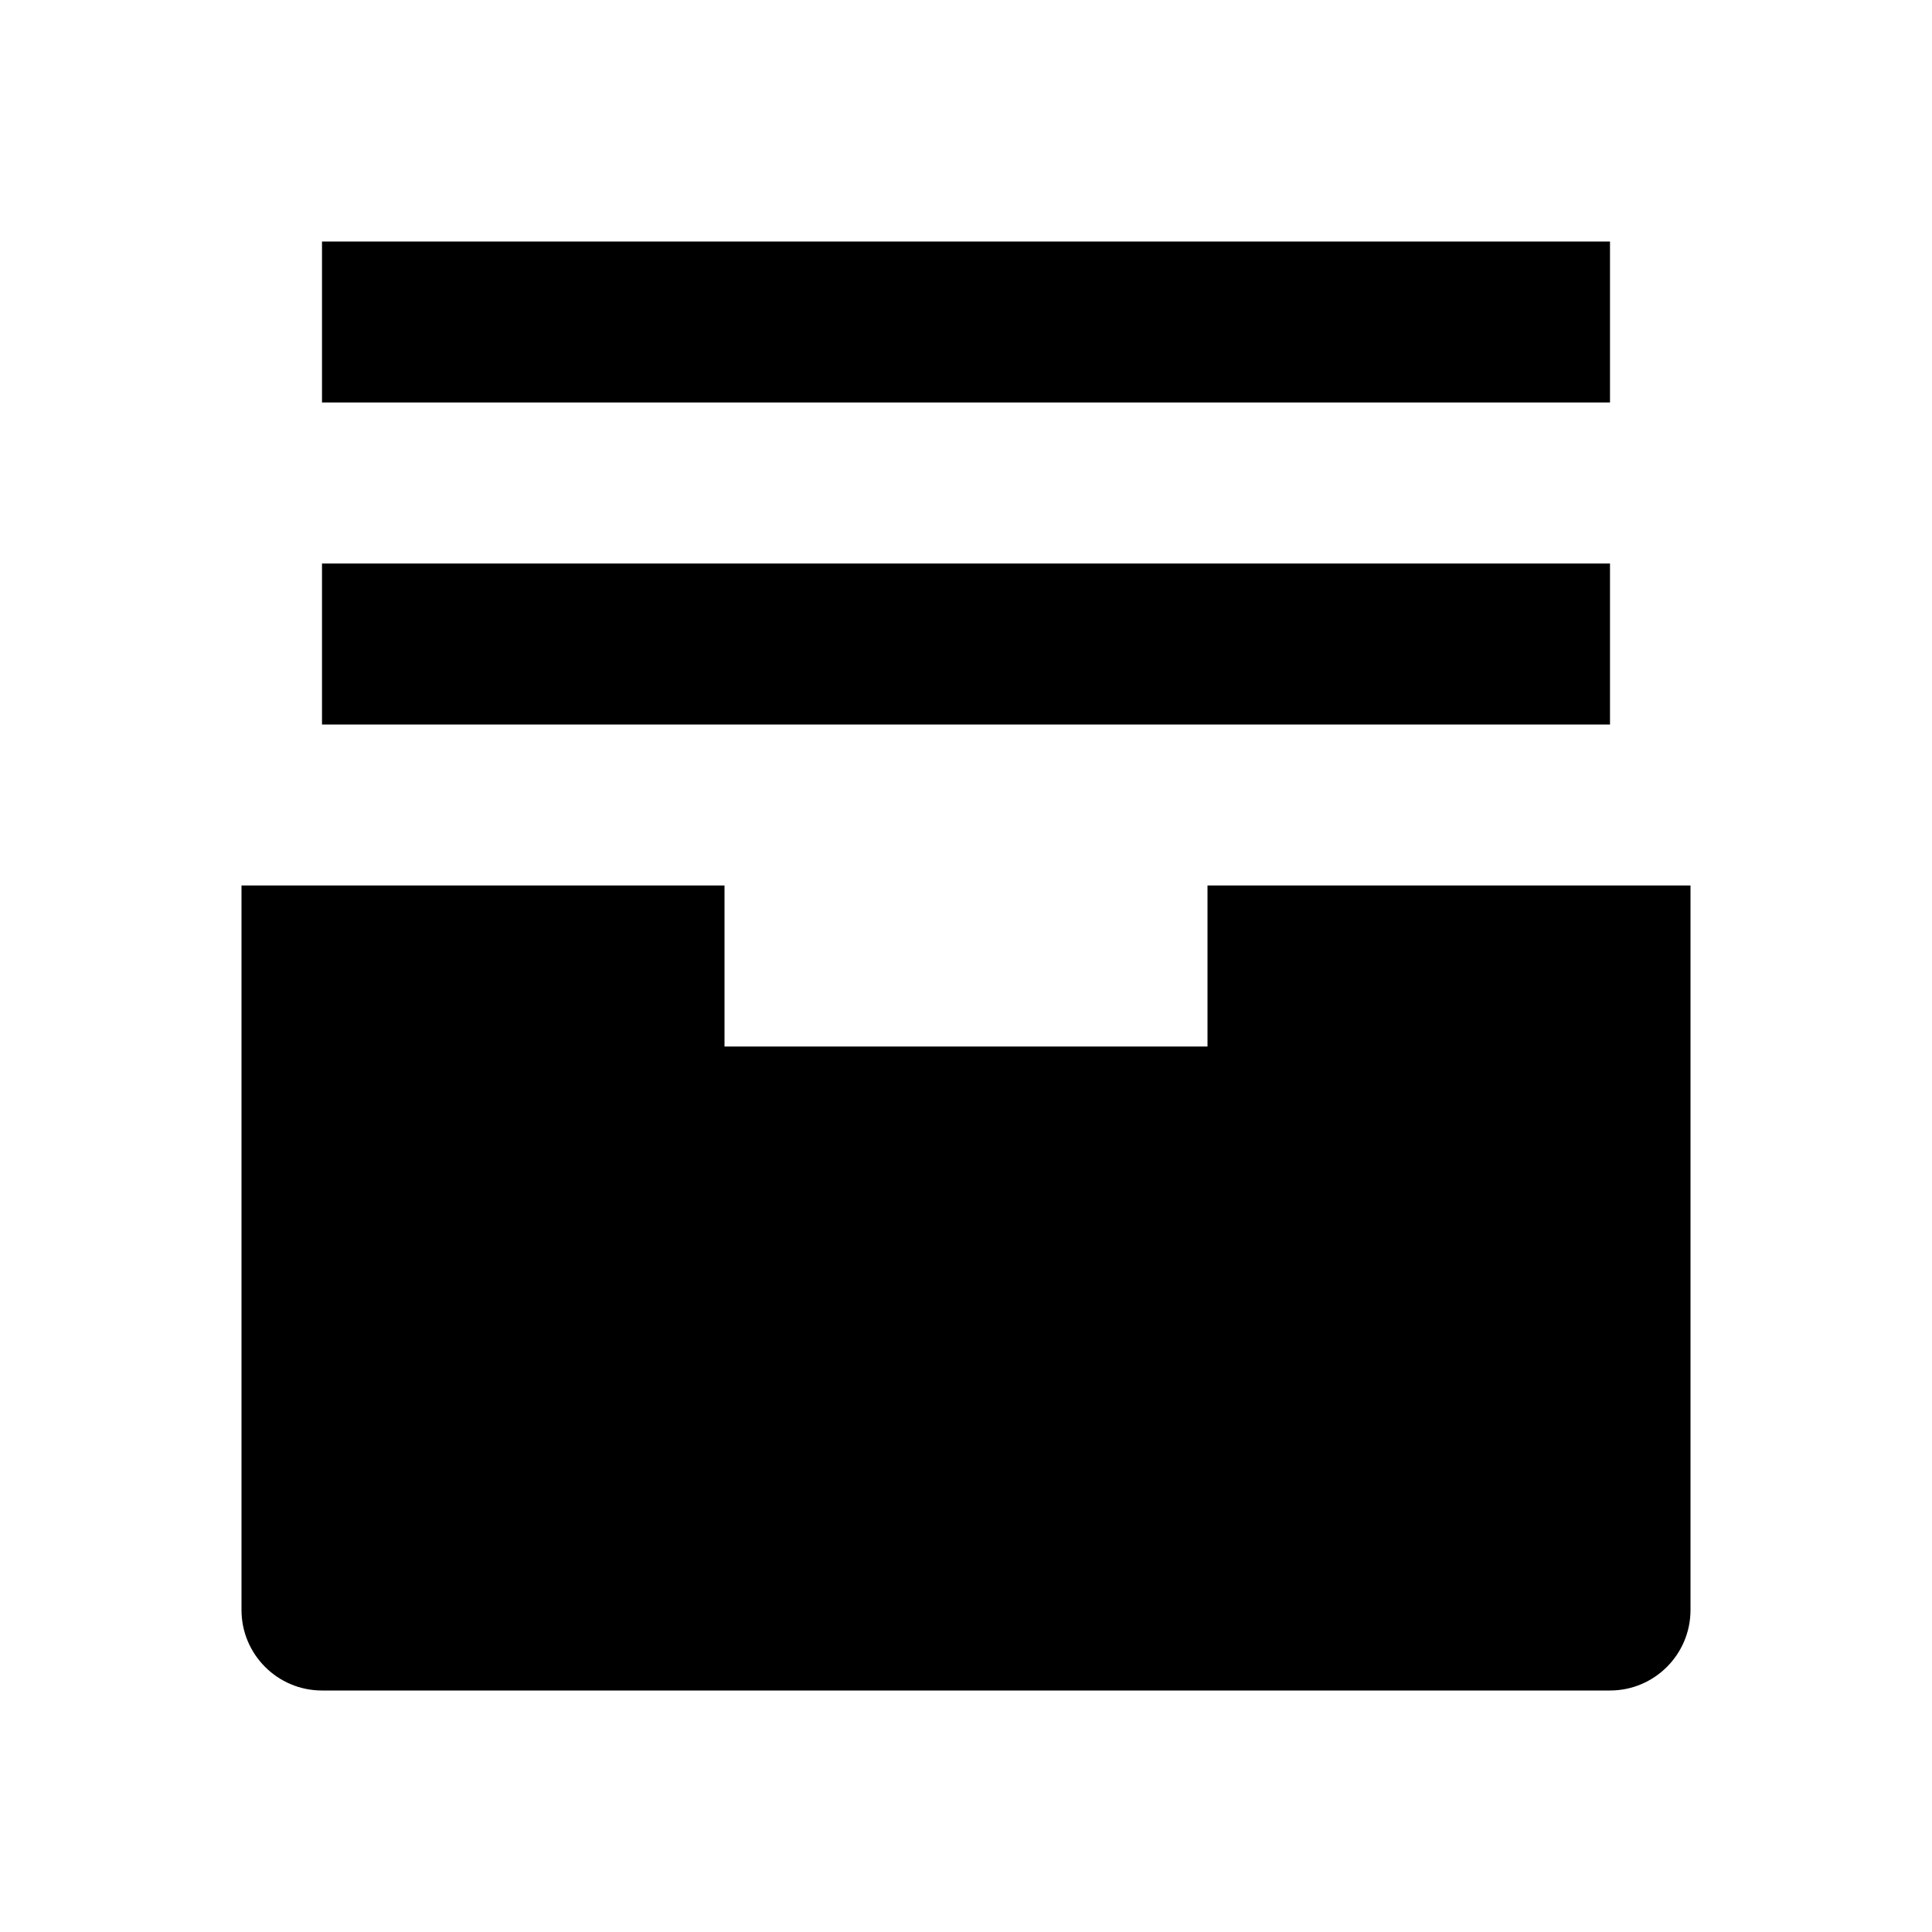
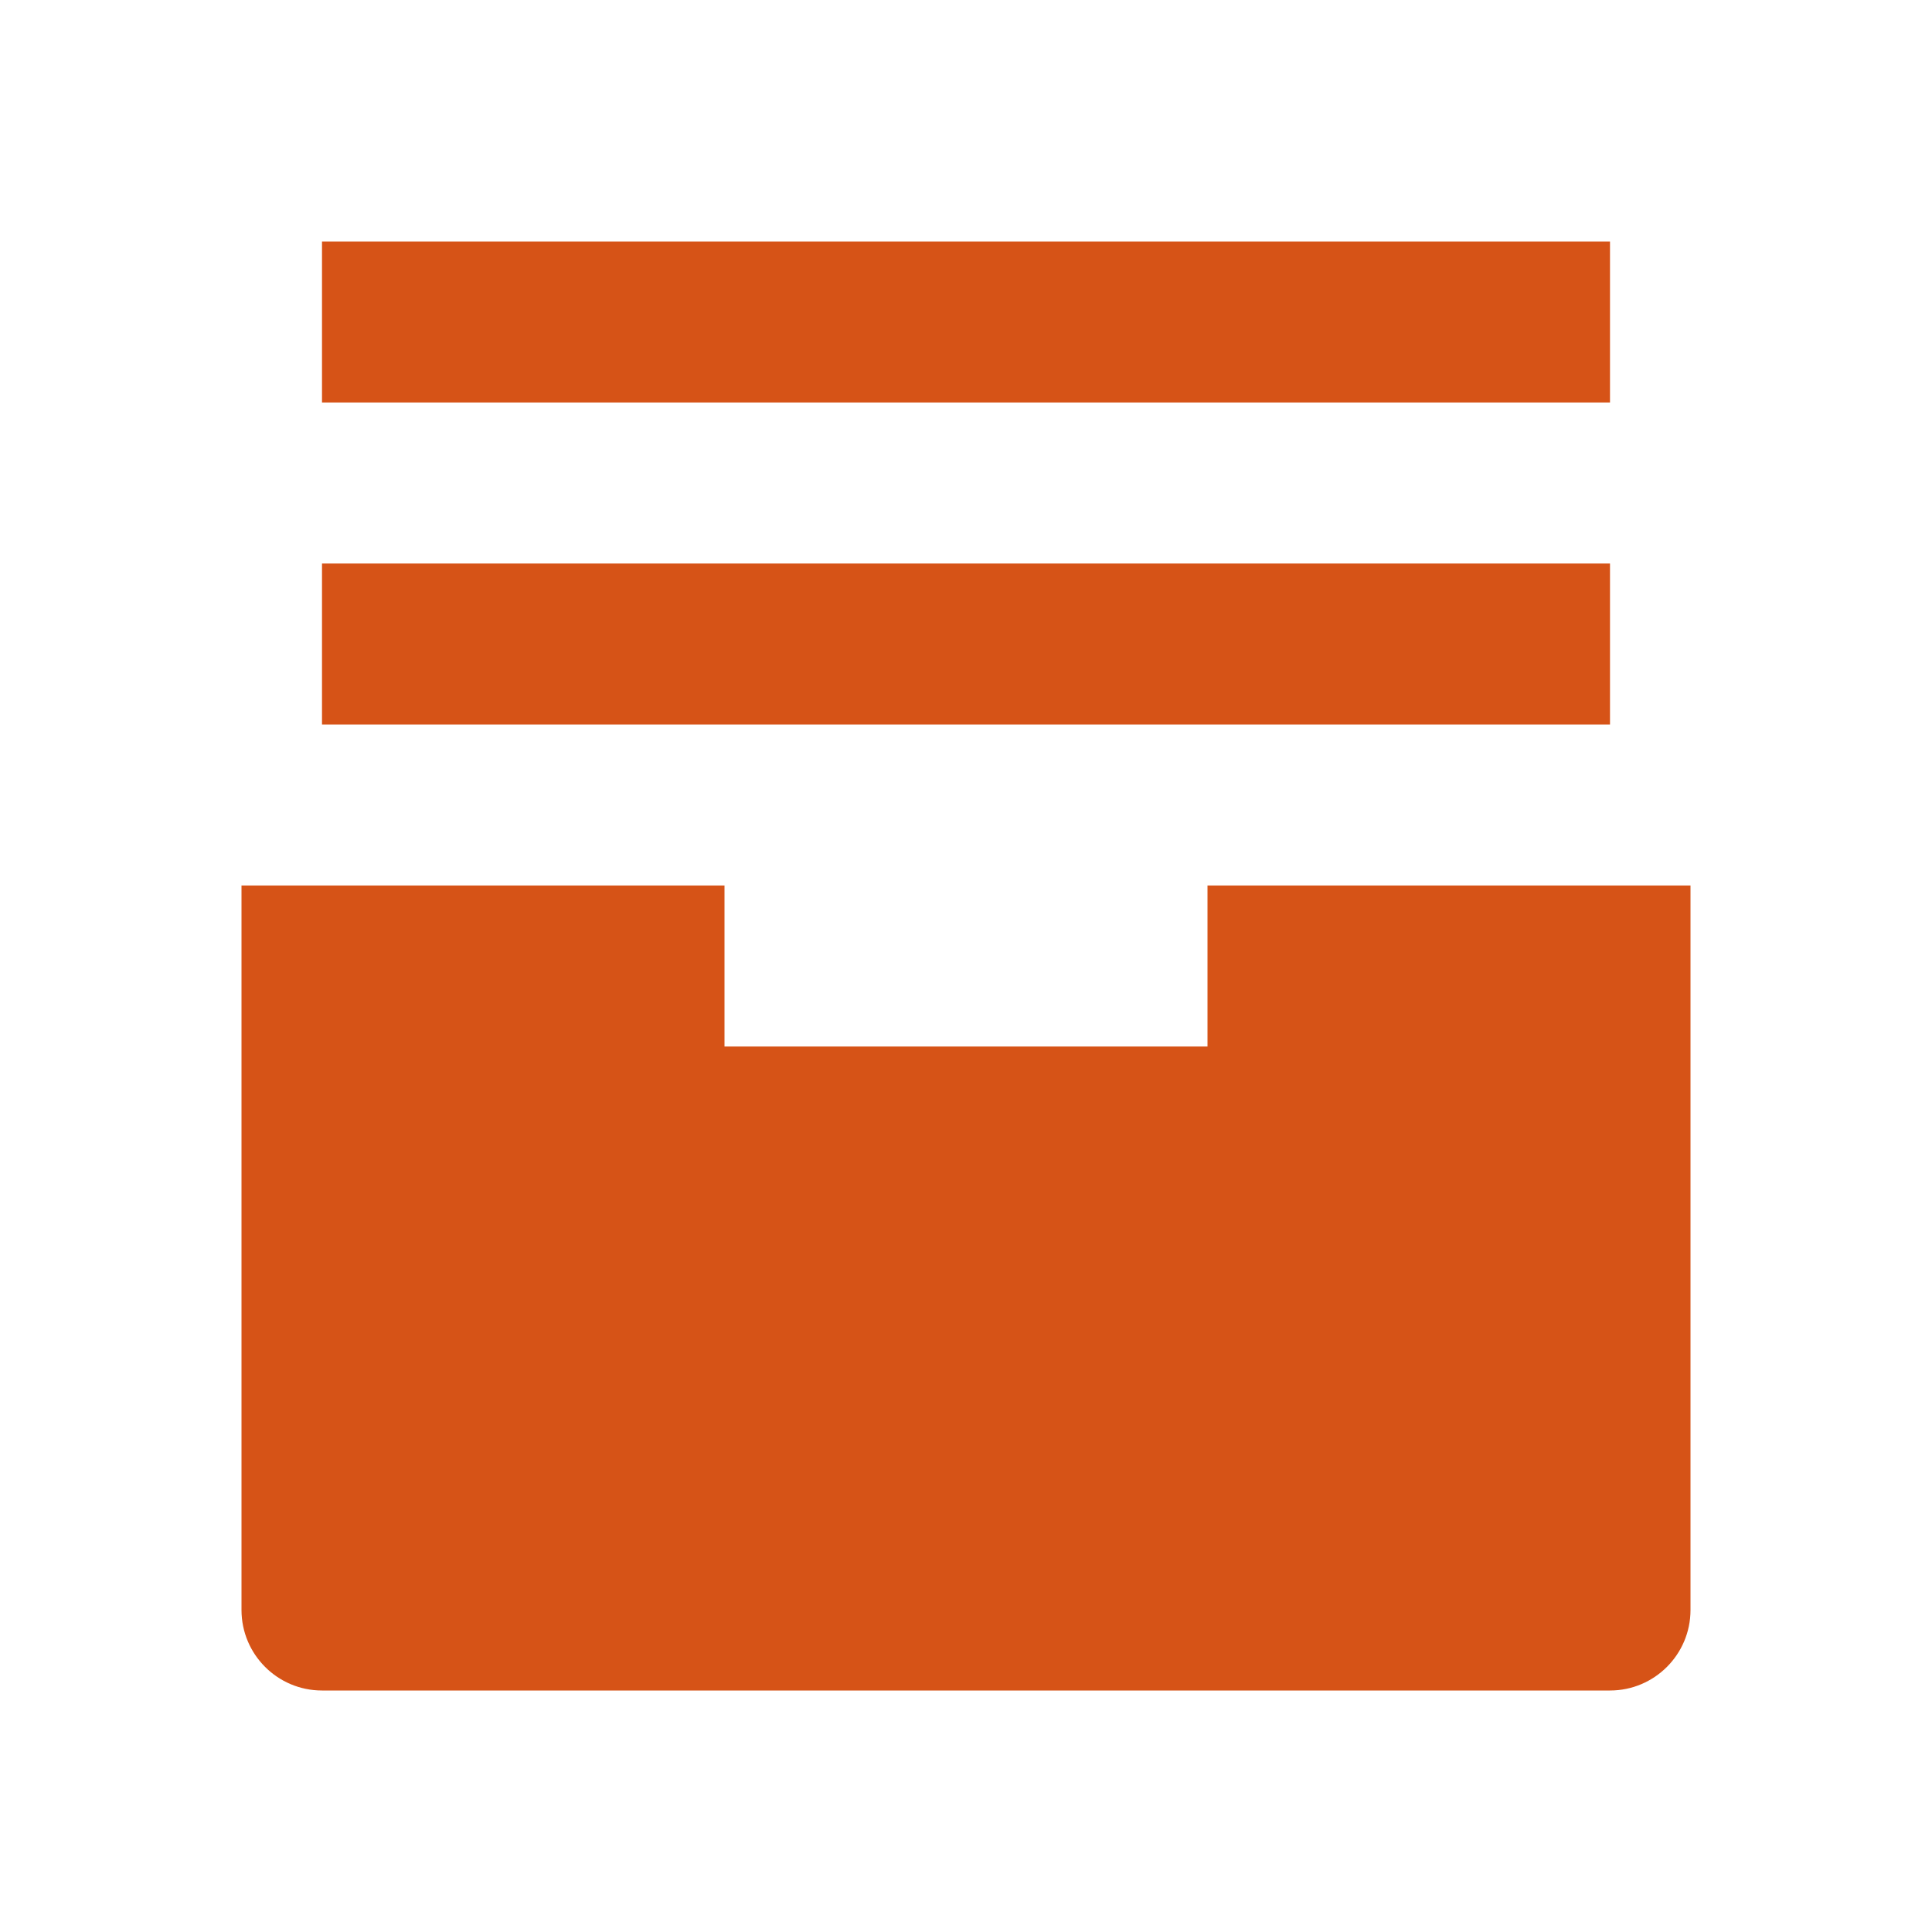
- <svg xmlns="http://www.w3.org/2000/svg" width="24" height="24" viewBox="0 0 24 24" fill="none">
-   <path d="M4 5H20V3H4V5ZM20 9H4V7H20V9ZM9 13H15V11H21V20C21 20.552 20.552 21 20 21H4C3.448 21 3 20.552 3 20V11H9V13Z" fill="black" />
+ <svg xmlns="http://www.w3.org/2000/svg" width="24" height="24" viewBox="0 0 24 24" fill="#d65317">
+   <path d="M4 5H20V3H4V5ZM20 9H4V7H20V9ZM9 13H15V11H21V20C21 20.552 20.552 21 20 21H4C3.448 21 3 20.552 3 20V11H9V13Z" fill="#d65317" />
</svg>
